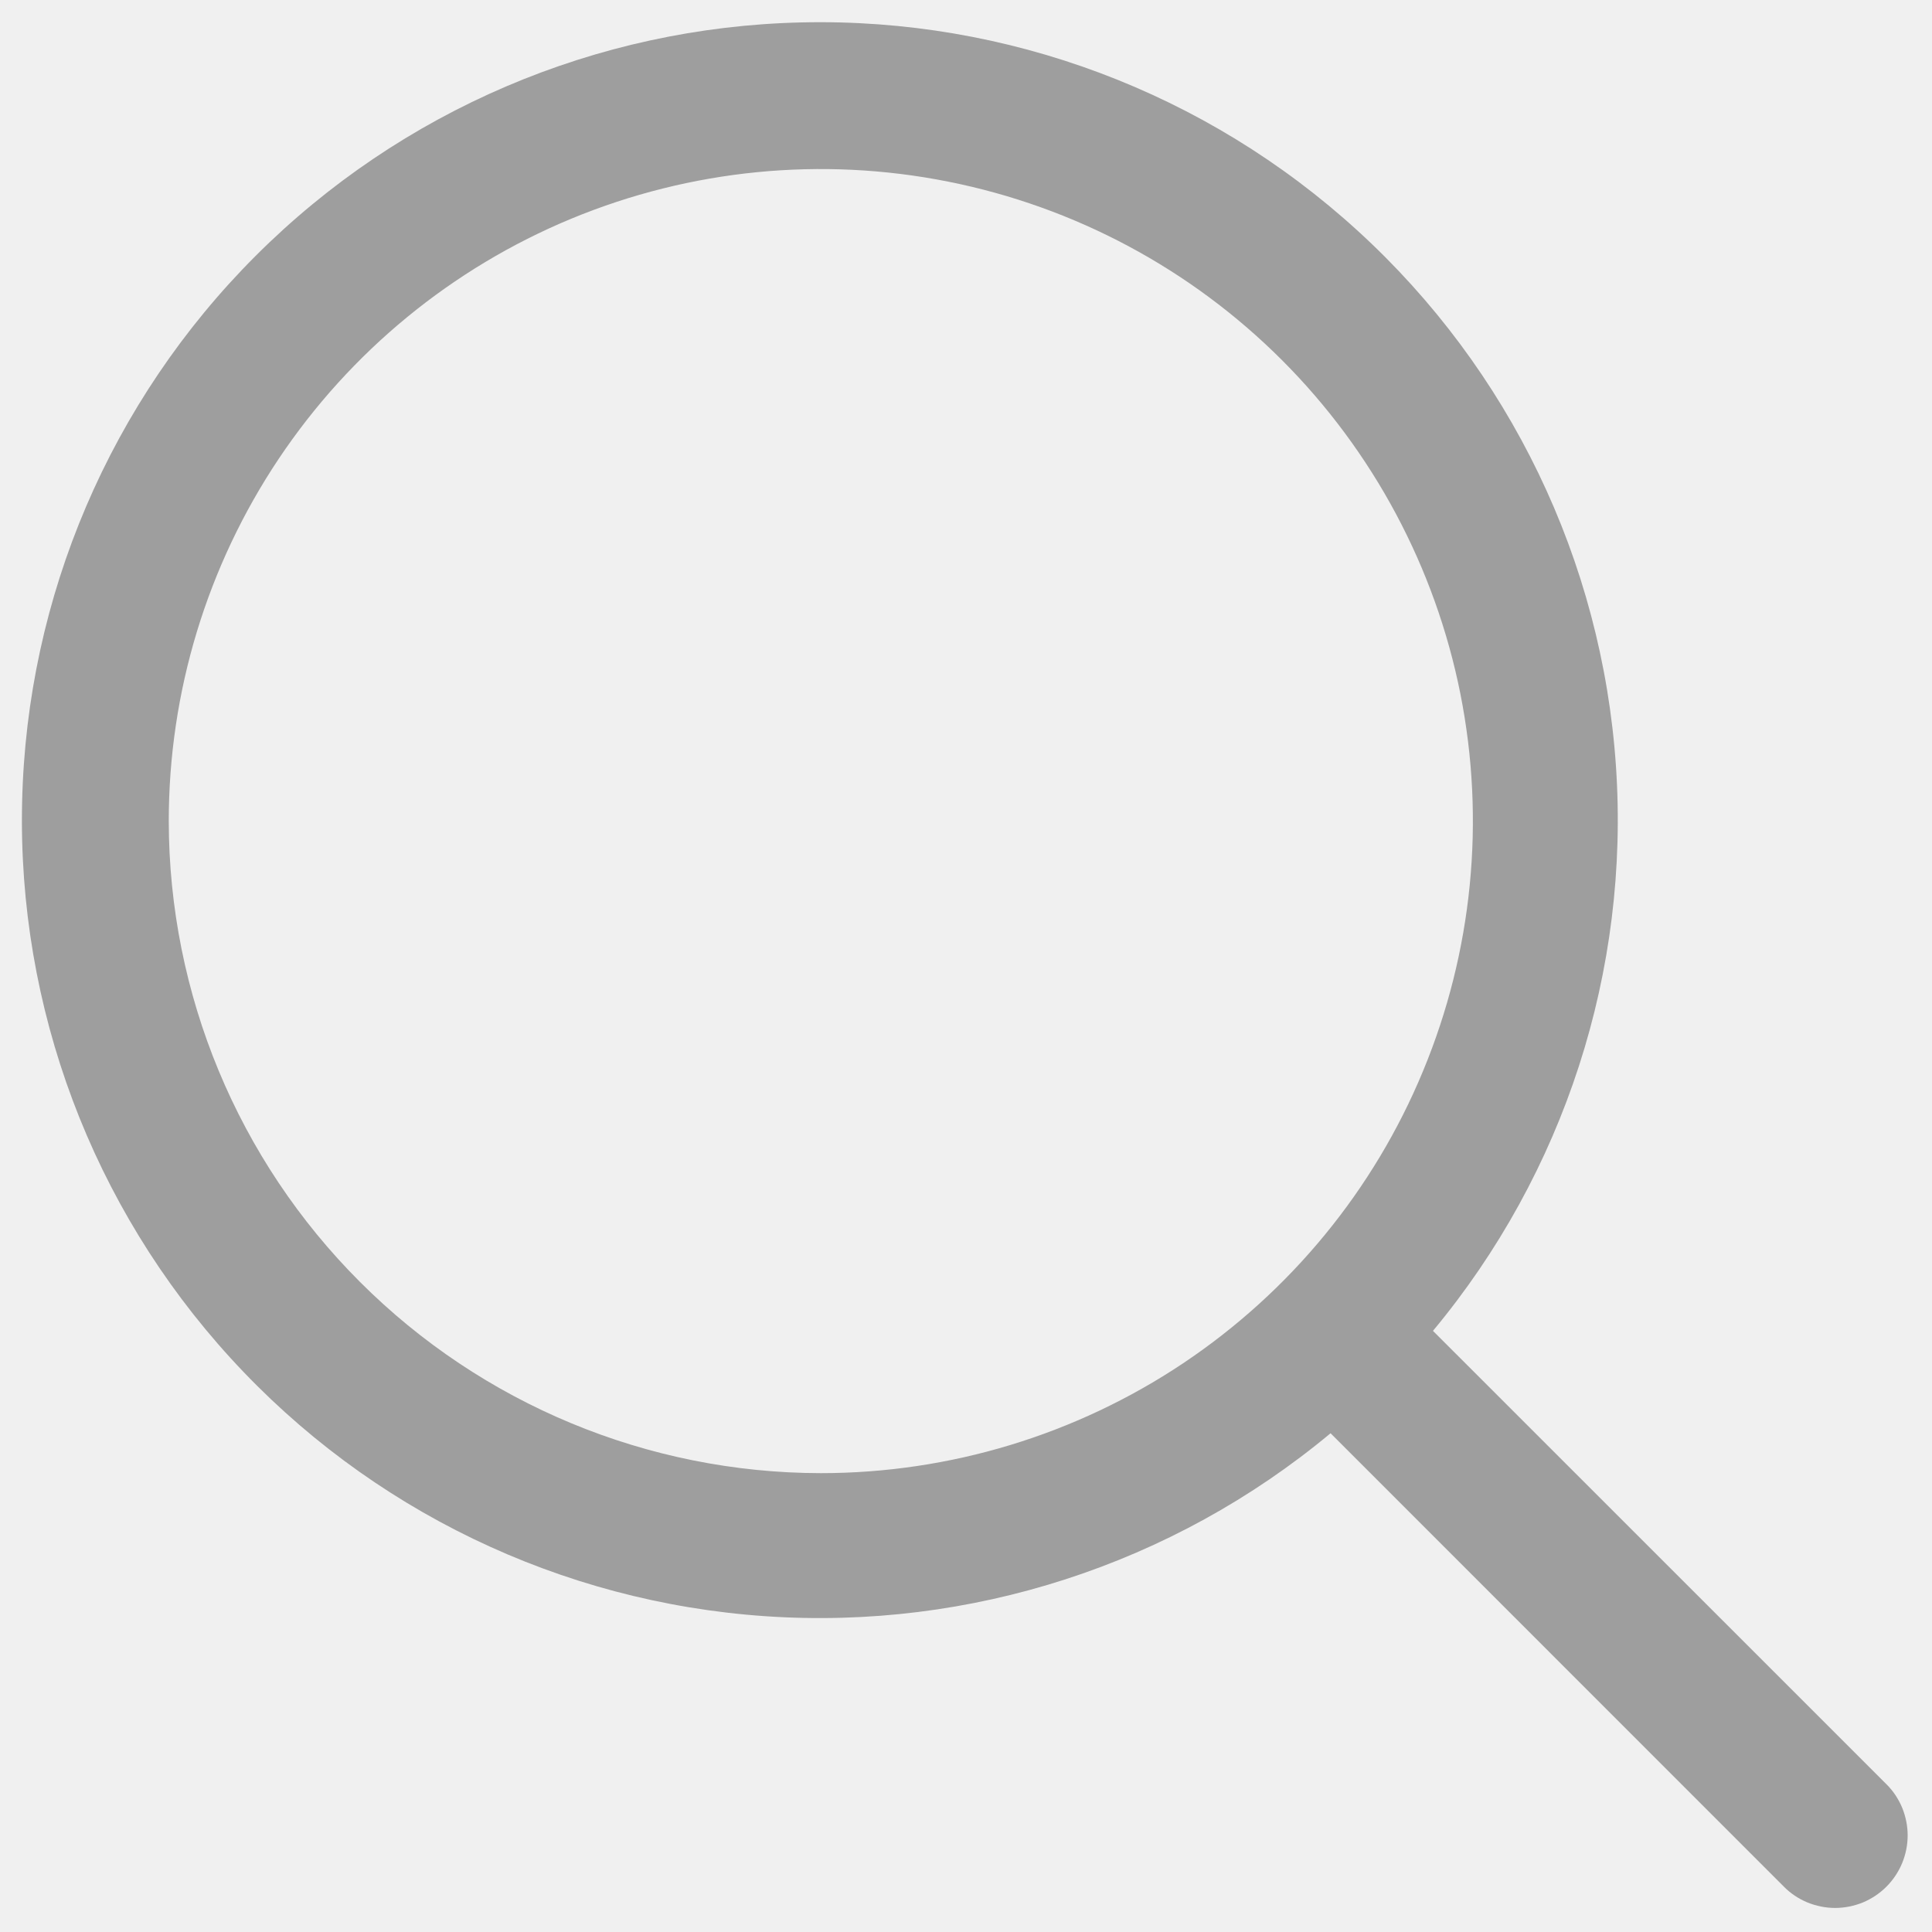
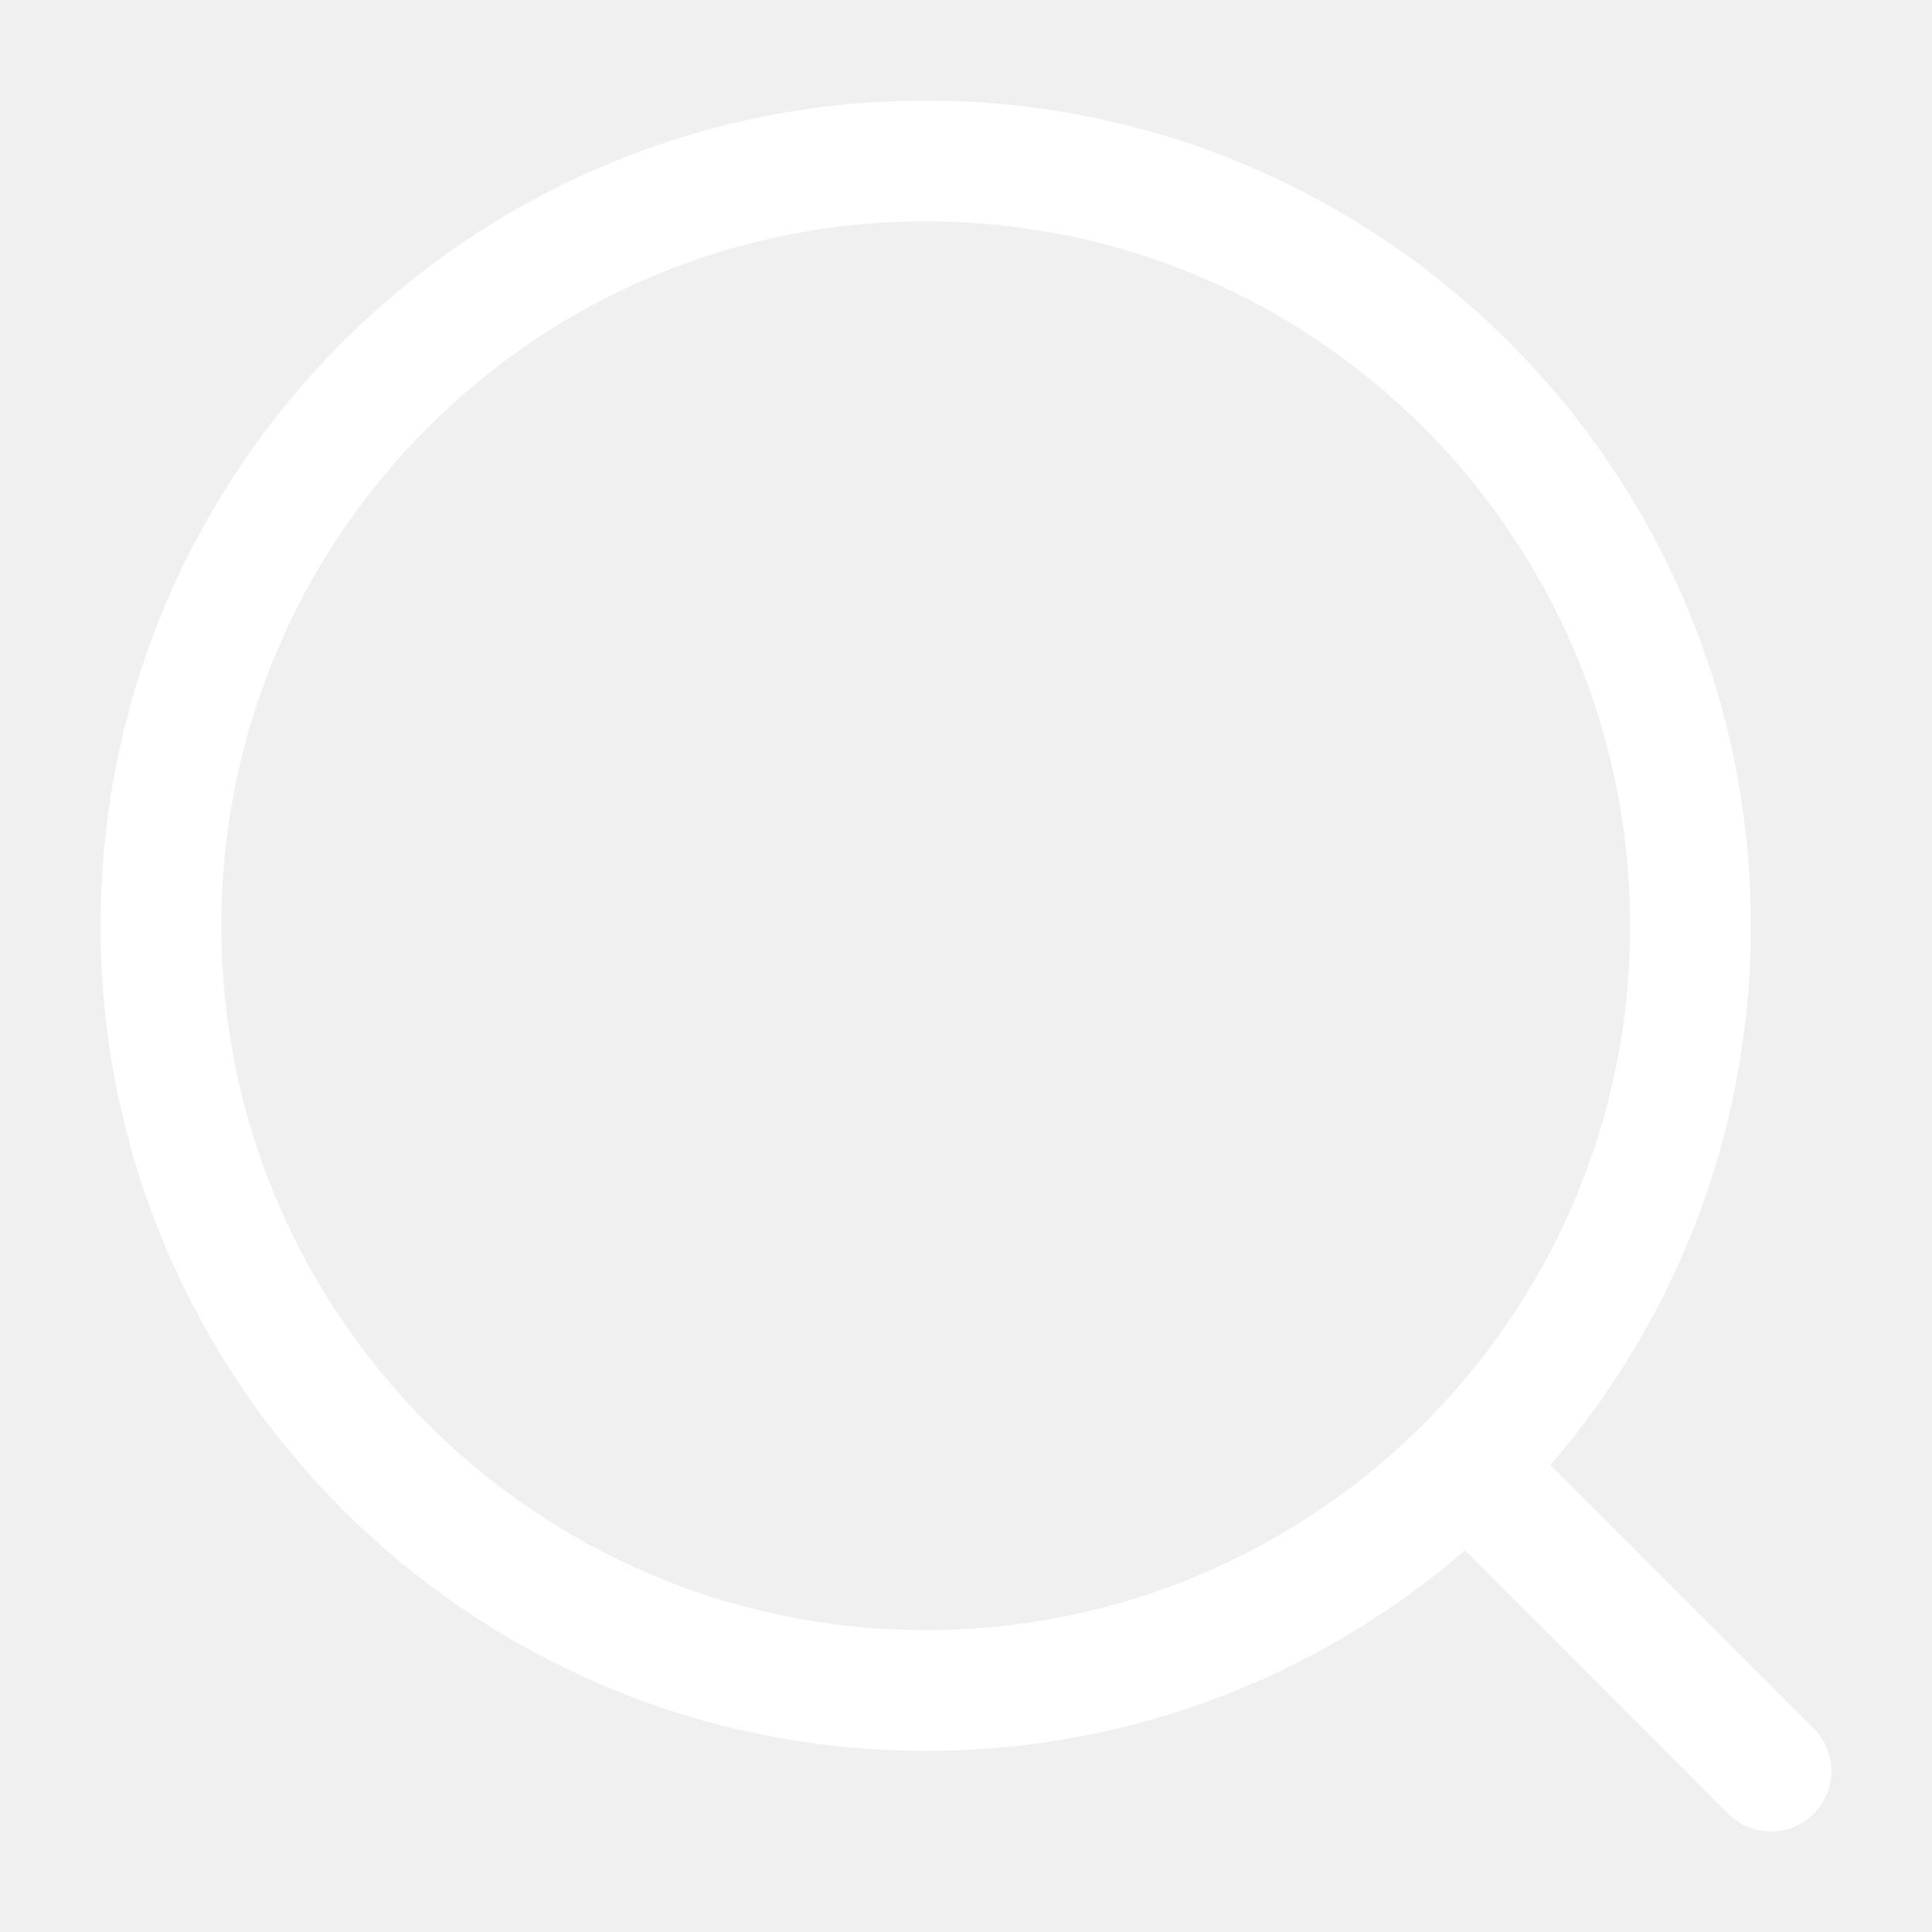
- <svg xmlns="http://www.w3.org/2000/svg" width="20" height="20" viewBox="0 0 20 20" fill="none">
-   <path d="M19.528 18.47L14.834 13.777C16.194 12.143 16.873 10.048 16.728 7.927C16.583 5.806 15.626 3.823 14.056 2.39C12.486 0.956 10.425 0.183 8.299 0.232C6.174 0.28 4.149 1.146 2.646 2.649C1.143 4.152 0.277 6.177 0.229 8.302C0.18 10.427 0.953 12.489 2.387 14.059C3.82 15.629 5.803 16.586 7.924 16.731C10.045 16.876 12.14 16.197 13.774 14.837L18.467 19.531C18.536 19.601 18.619 19.656 18.71 19.694C18.801 19.731 18.899 19.751 18.997 19.751C19.096 19.751 19.193 19.731 19.285 19.694C19.375 19.656 19.458 19.601 19.528 19.531C19.598 19.461 19.653 19.378 19.691 19.287C19.728 19.196 19.748 19.099 19.748 19C19.748 18.902 19.728 18.804 19.691 18.713C19.653 18.622 19.598 18.539 19.528 18.47ZM1.747 8.5C1.747 7.165 2.143 5.86 2.885 4.75C3.627 3.64 4.681 2.775 5.914 2.264C7.148 1.753 8.505 1.619 9.814 1.88C11.123 2.14 12.326 2.783 13.27 3.727C14.214 4.671 14.857 5.874 15.118 7.183C15.378 8.493 15.244 9.85 14.733 11.083C14.223 12.317 13.357 13.371 12.247 14.113C11.137 14.854 9.832 15.25 8.497 15.25C6.708 15.248 4.992 14.536 3.727 13.271C2.461 12.006 1.749 10.29 1.747 8.5Z" fill="#9E9E9E" />
+ <svg xmlns="http://www.w3.org/2000/svg" width="16" height="16" viewBox="0 0 16 16" fill="none">
+   <g clip-path="url(#clip0_17234_12005)">
+     <path d="M12.333 12.333L14.666 14.667M14 7.667C14 4.169 11.164 1.333 7.666 1.333C4.169 1.333 1.333 4.169 1.333 7.667C1.333 11.165 4.169 14 7.666 14C11.164 14 14 11.165 14 7.667Z" stroke="white" stroke-linecap="round" stroke-linejoin="round" />
+   </g>
+   <defs>
+     <clipPath id="clip0_17234_12005">
+       <rect width="16" height="16" fill="white" />
+     </clipPath>
+   </defs>
</svg>
